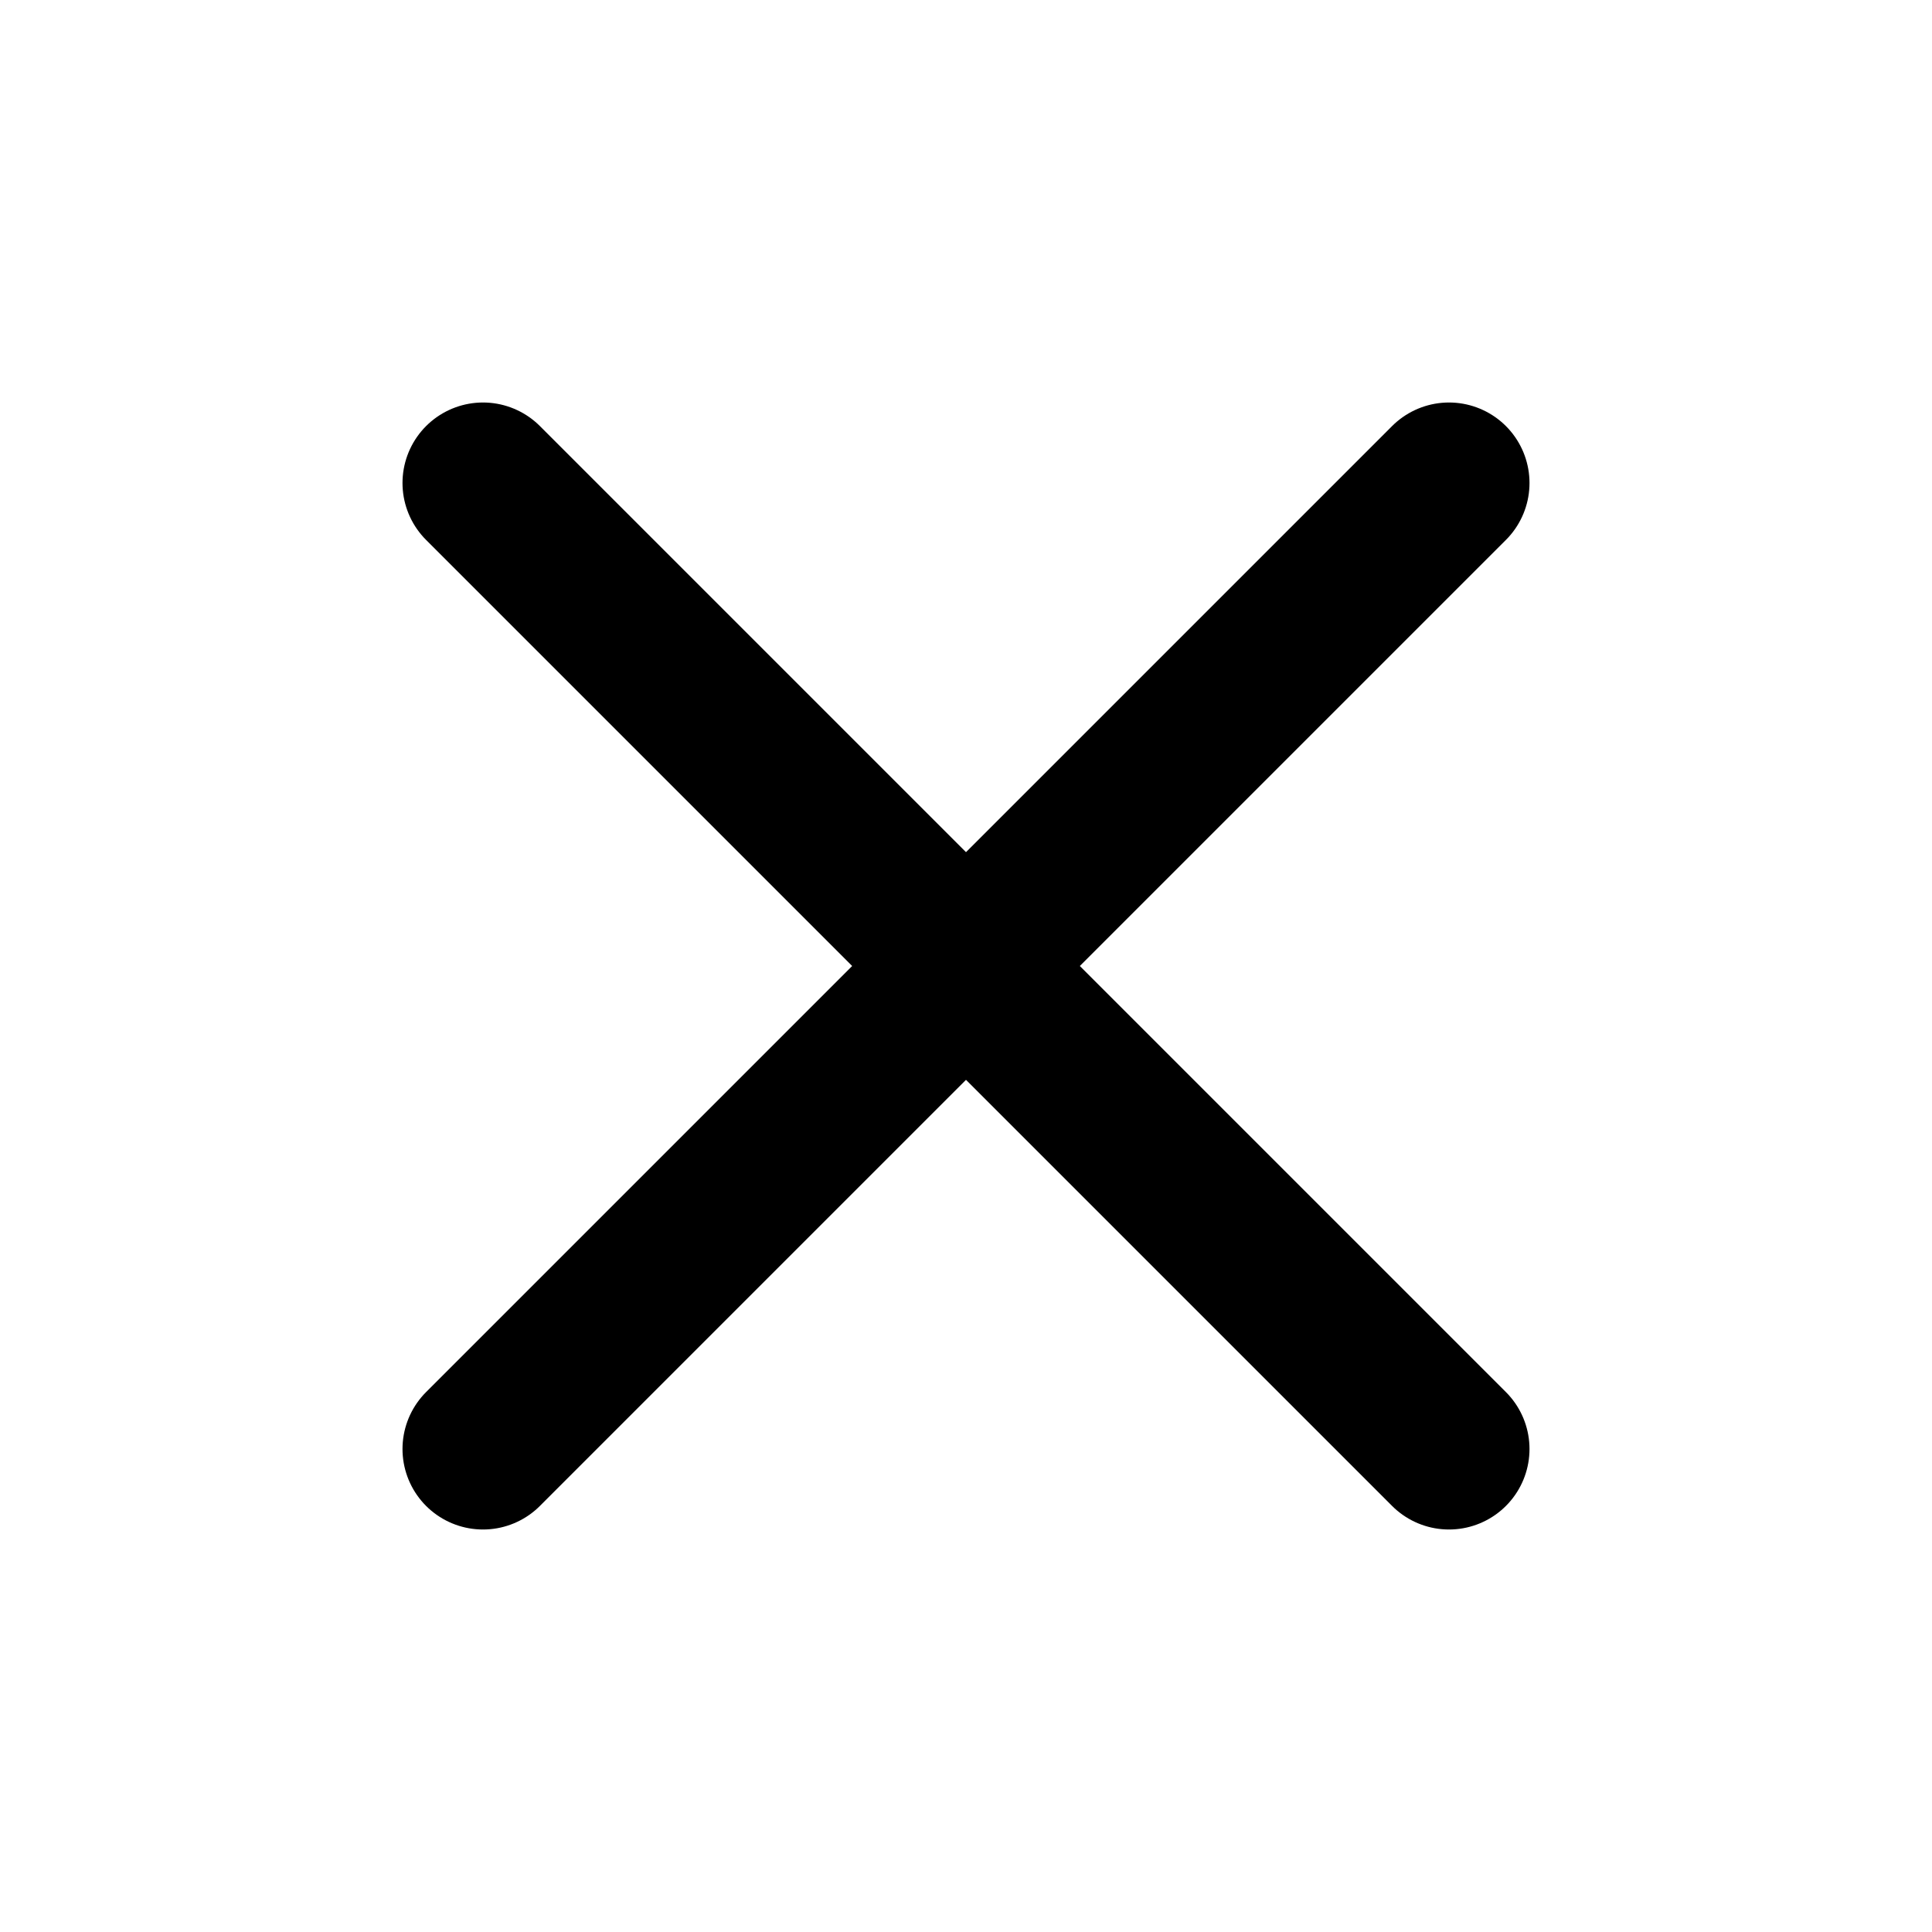
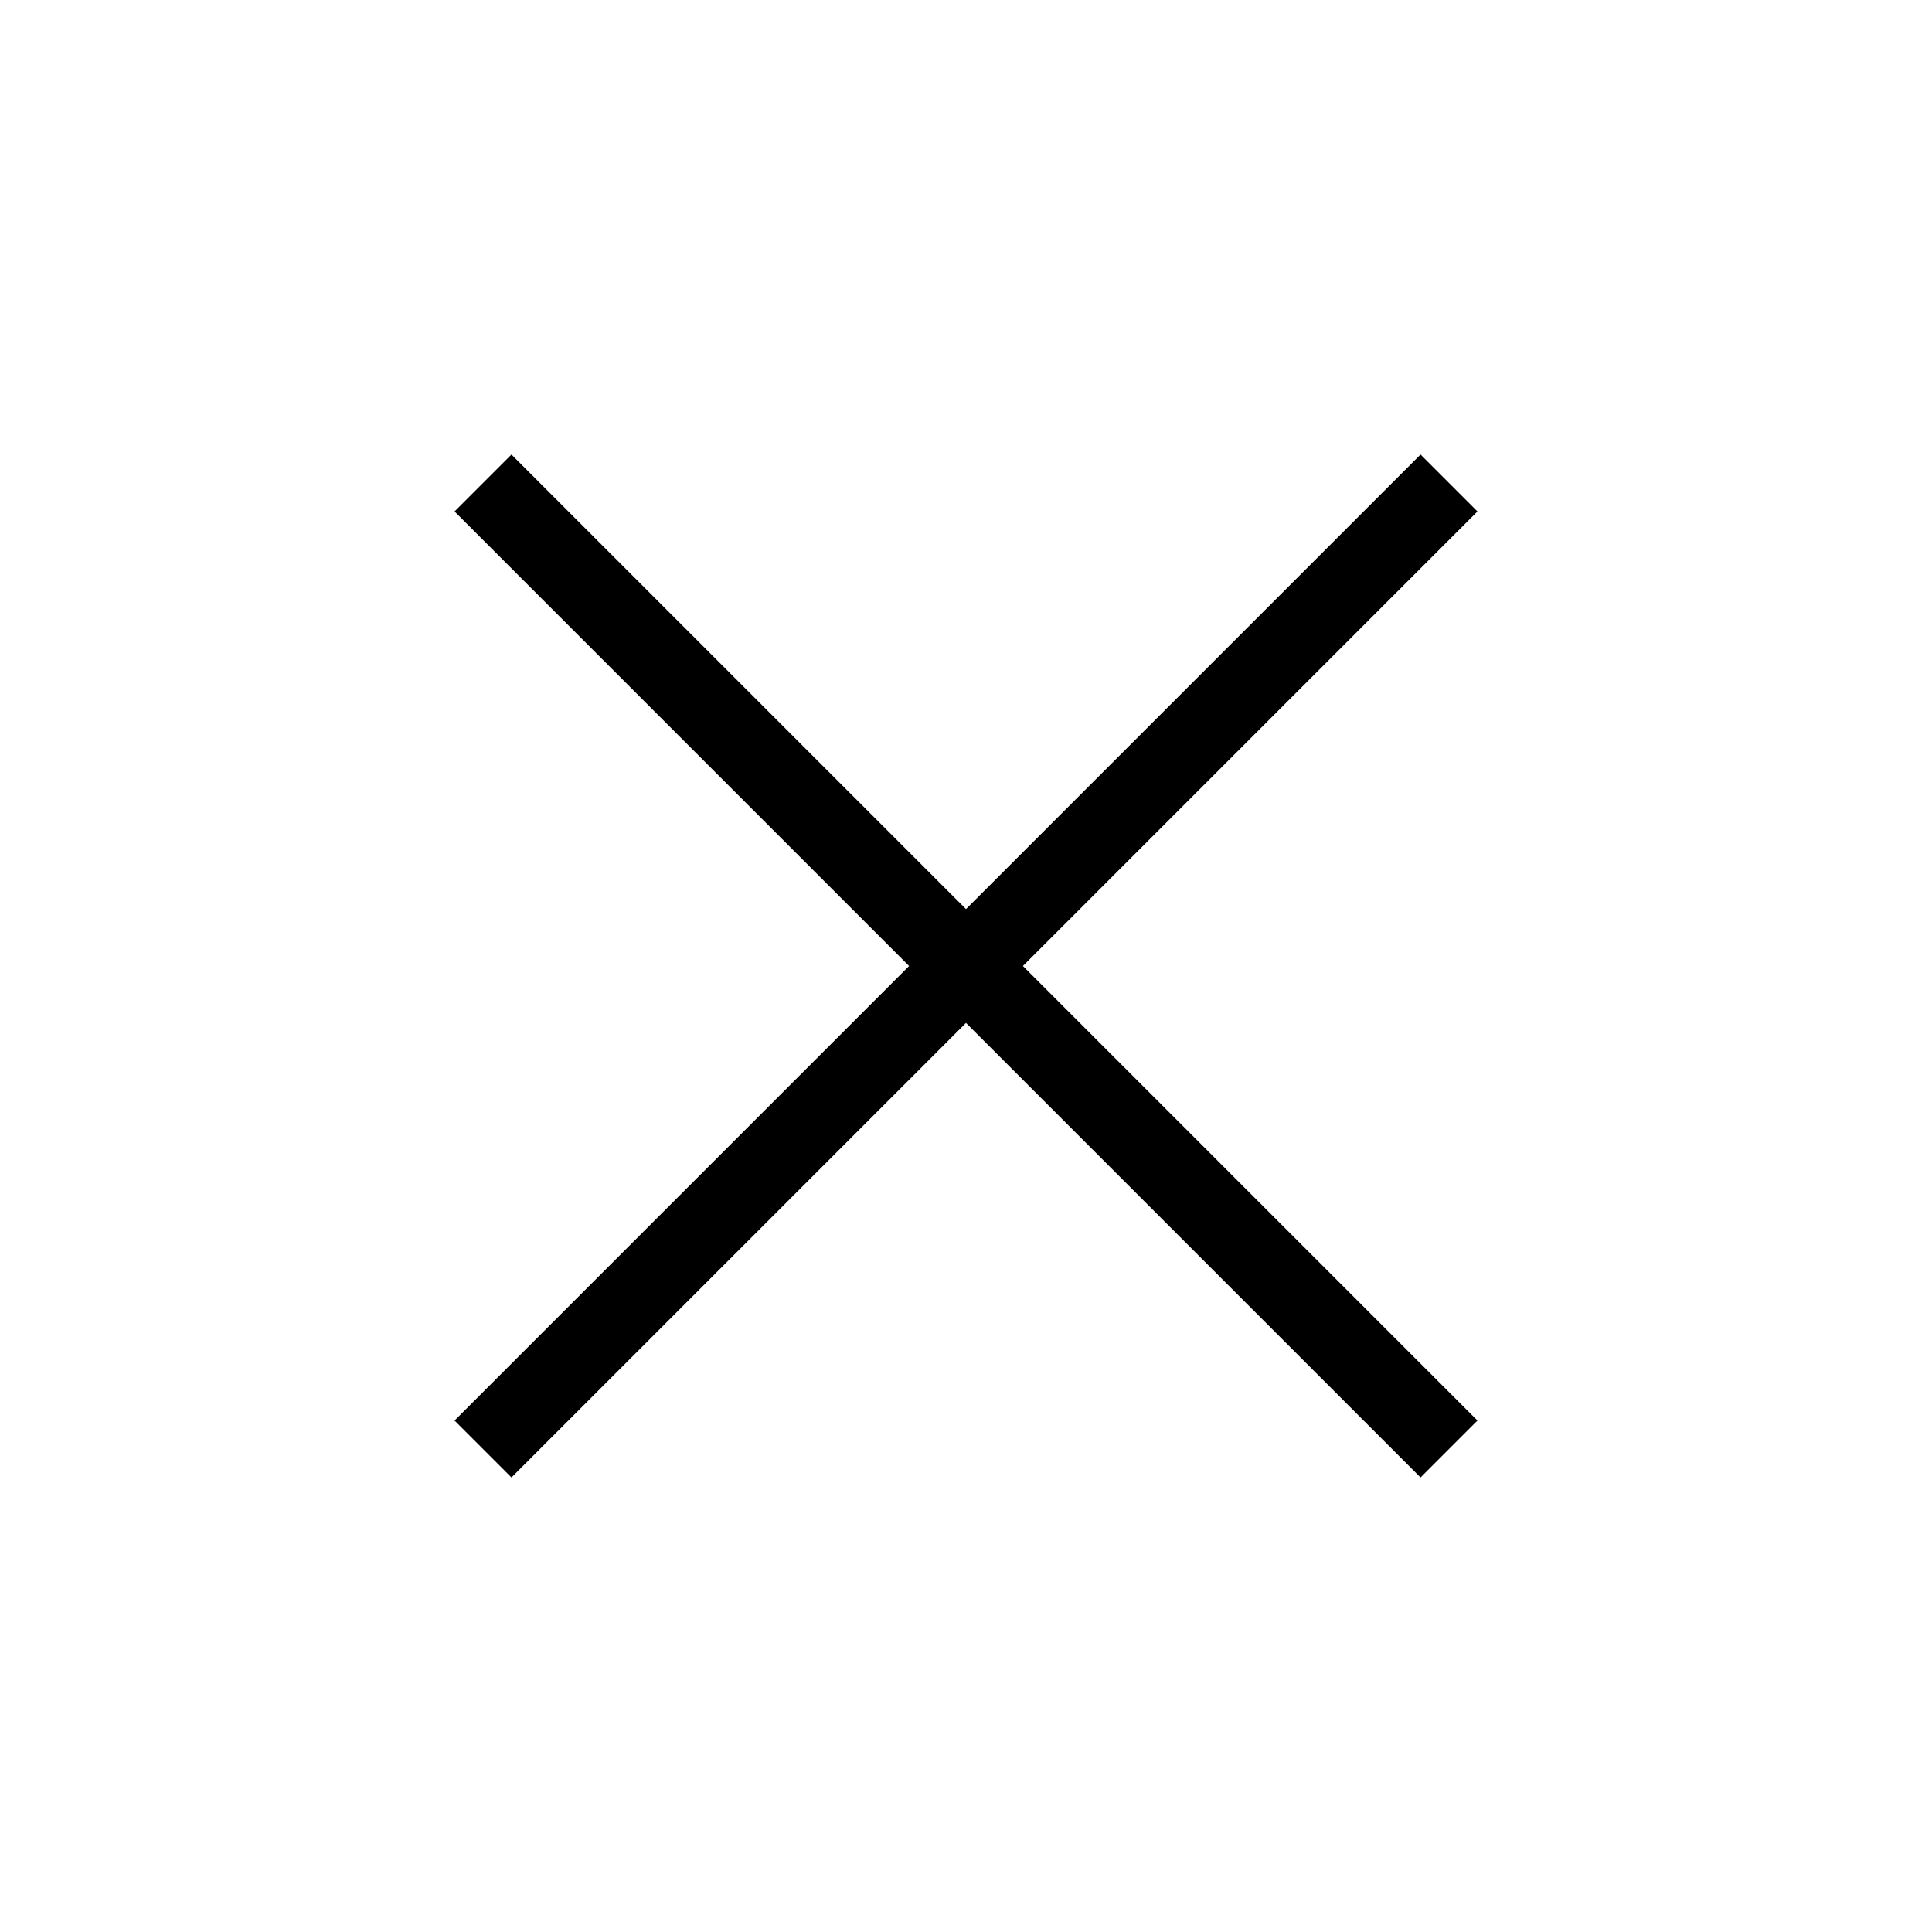
<svg xmlns="http://www.w3.org/2000/svg" width="24" height="24" viewBox="0 0 24 24" fill="none">
-   <path d="M18 6L6 18M6 6L18 18" stroke="black" stroke-width="2" stroke-linecap="round" stroke-linejoin="round" />
+   <path d="M18 6L6 18M6 6L18 18" stroke="black" strokeWidth="2" strokeLinecap="round" strokeLinejoin="round" />
</svg>
